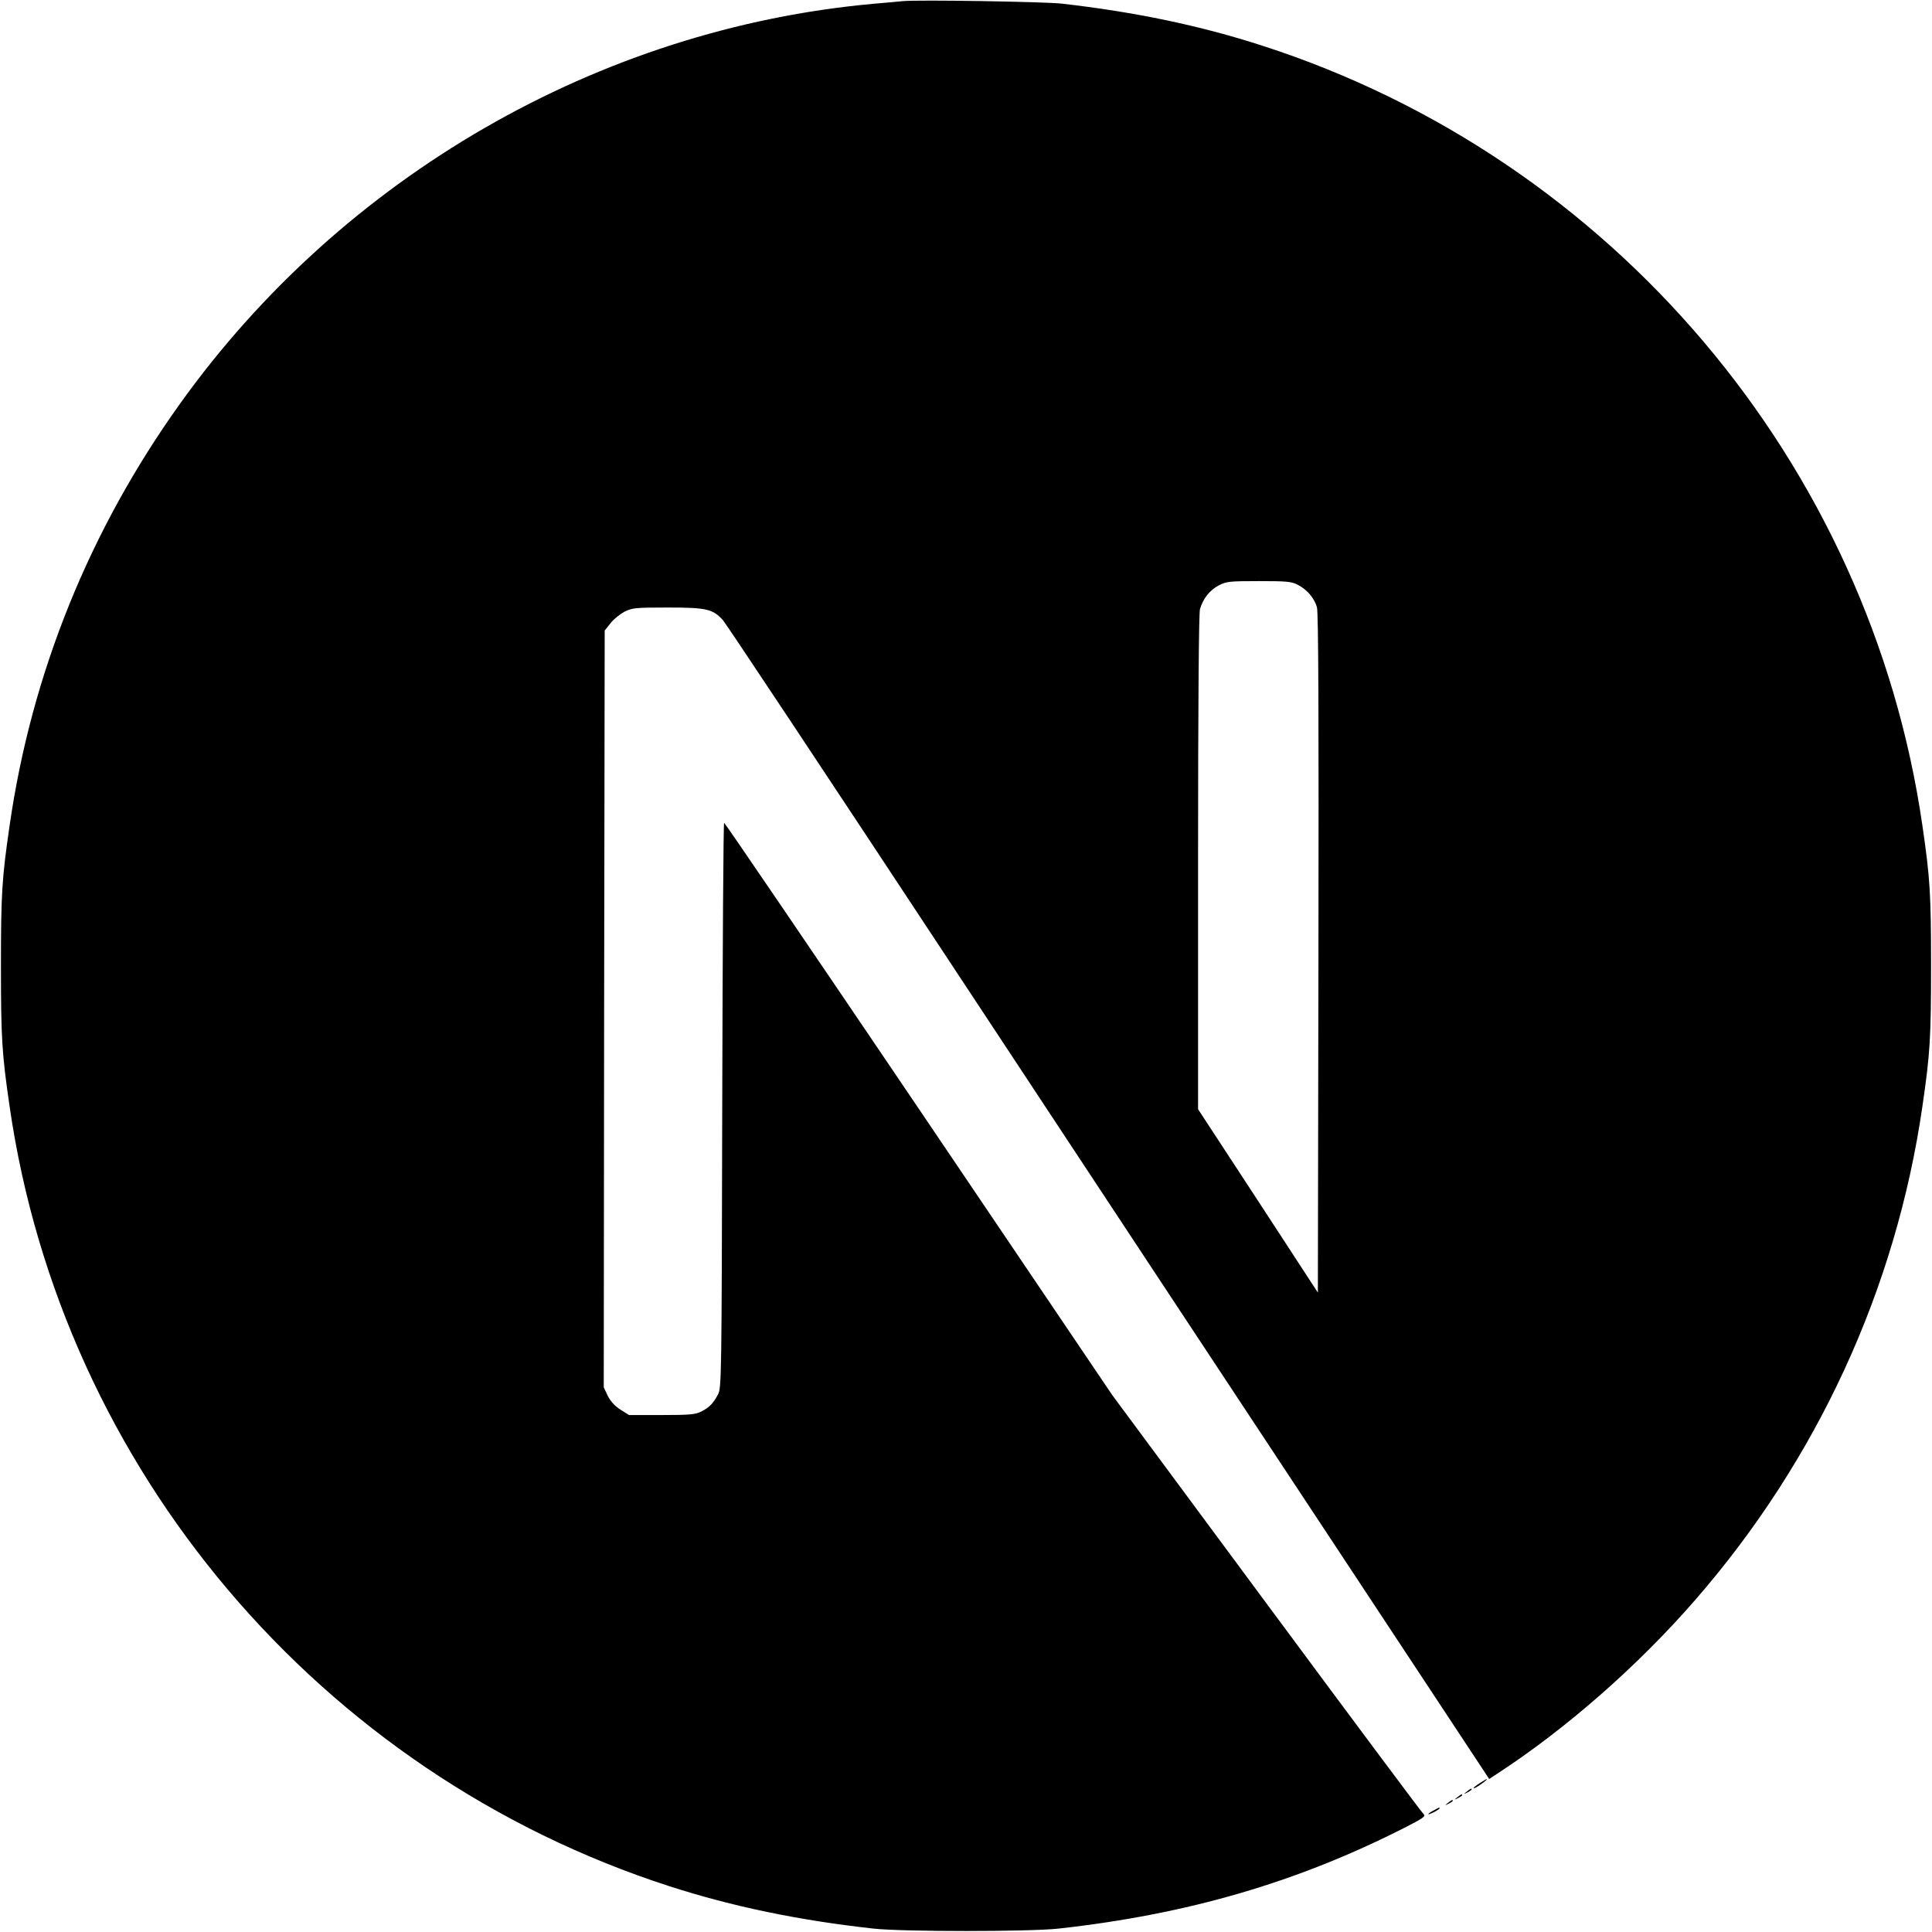
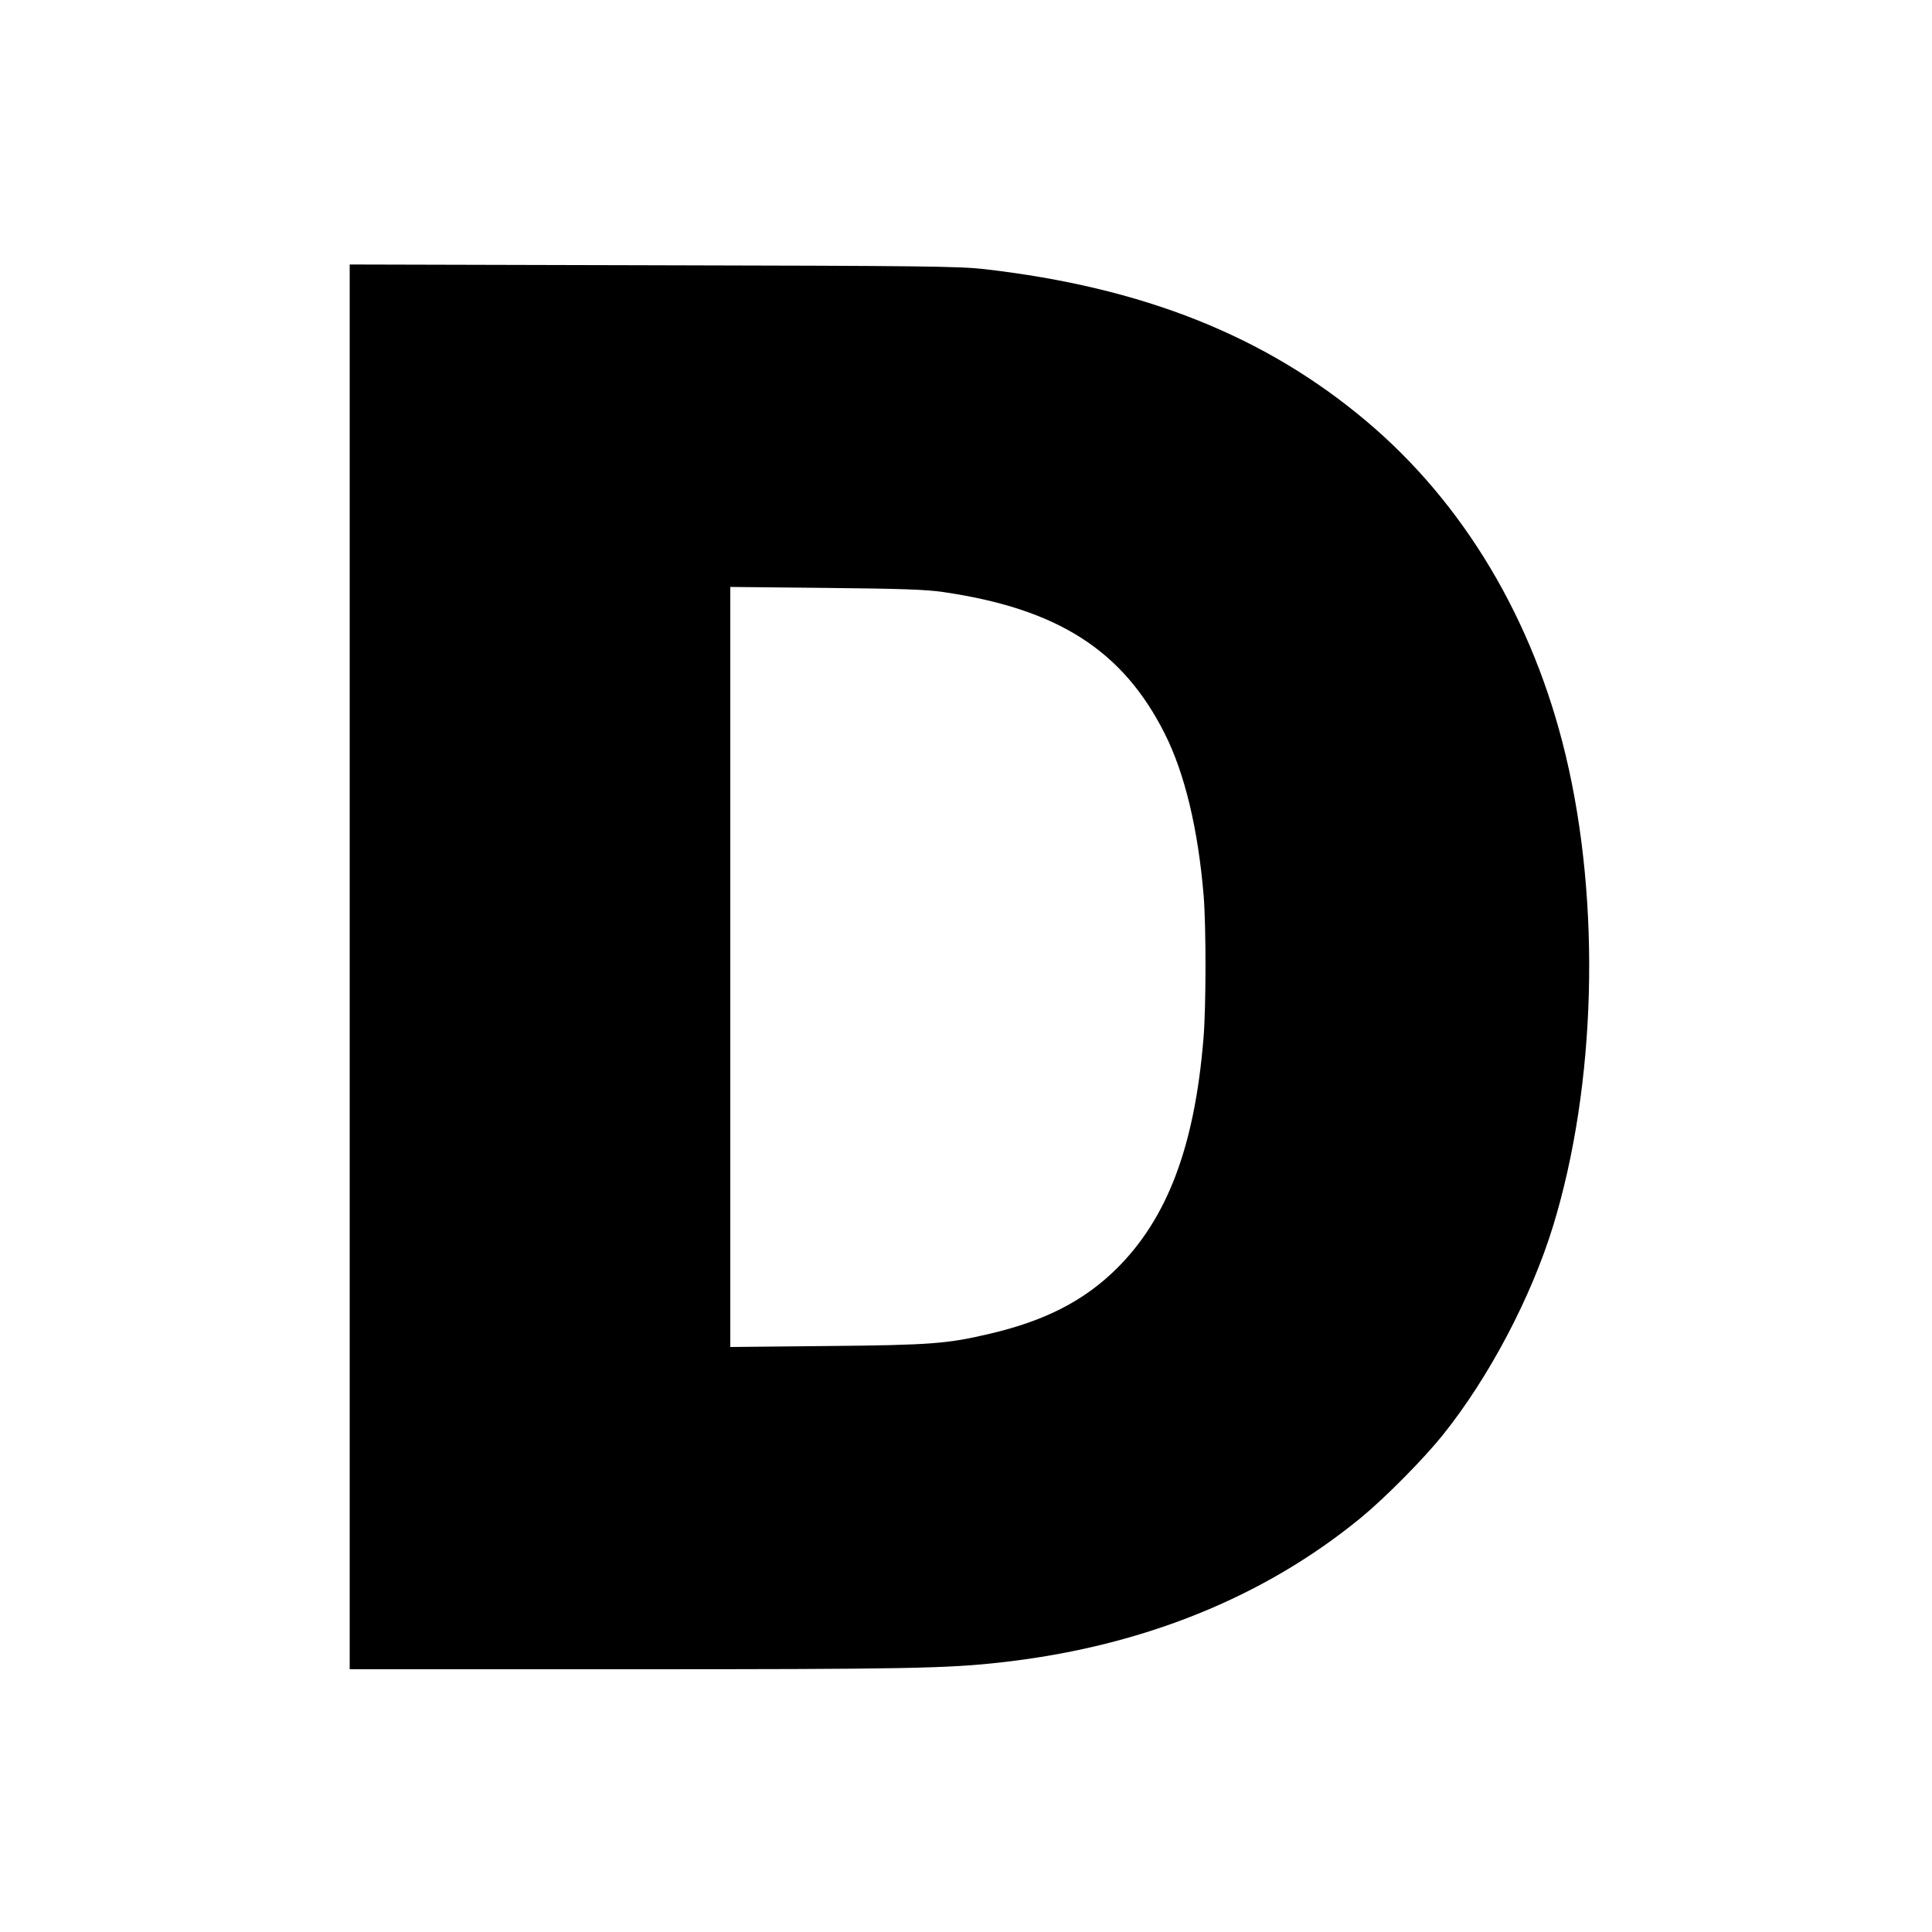
- <svg xmlns="http://www.w3.org/2000/svg" version="1.0" width="1024pt" height="1024pt" viewBox="0 0 1024 1024" preserveAspectRatio="xMidYMid meet">
-   <g transform="translate(0,1024) scale(0.1,-0.1)" fill="#000000" stroke="none">
-     <path d="M4785 10234 c-22 -2 -92 -9 -155 -14 -1453 -131 -2814 -915 -3676 -2120 -480 -670 -787 -1430 -903 -2235 -41 -281 -46 -364 -46 -745 0 -381 5 -464 46 -745 278 -1921 1645 -3535 3499 -4133 332 -107 682 -180 1080 -224 155 -17 825 -17 980 0 687 76 1269 246 1843 539 88 45 105 57 93 67 -8 6 -383 509 -833 1117 l-818 1105 -1025 1517 c-564 834 -1028 1516 -1032 1516 -4 1 -8 -673 -10 -1496 -3 -1441 -4 -1499 -22 -1533 -26 -49 -46 -69 -88 -91 -32 -16 -60 -19 -211 -19 l-173 0 -46 29 c-30 19 -52 44 -67 73 l-21 45 2 2005 3 2006 31 39 c16 21 50 48 74 61 41 20 57 22 230 22 204 0 238 -8 291 -66 15 -16 570 -852 1234 -1859 664 -1007 1572 -2382 2018 -3057 l810 -1227 41 27 c363 236 747 572 1051 922 647 743 1064 1649 1204 2615 41 281 46 364 46 745 0 381 -5 464 -46 745 -278 1921 -1645 3535 -3499 4133 -327 106 -675 179 -1065 223 -96 10 -757 21 -840 13z m2094 -3094 c48 -24 87 -70 101 -118 8 -26 10 -582 8 -1835 l-3 -1798 -317 486 -318 486 0 1307 c0 845 4 1320 10 1343 16 56 51 100 99 126 41 21 56 23 213 23 148 0 174 -2 207 -20z" />
-     <path d="M7843 789 c-35 -22 -46 -37 -15 -20 22 13 58 40 52 41 -3 0 -20 -10 -37 -21z" />
-     <path d="M7774 744 c-18 -14 -18 -15 4 -4 12 6 22 13 22 15 0 8 -5 6 -26 -11z" />
-     <path d="M7724 714 c-18 -14 -18 -15 4 -4 12 6 22 13 22 15 0 8 -5 6 -26 -11z" />
-     <path d="M7674 684 c-18 -14 -18 -15 4 -4 12 6 22 13 22 15 0 8 -5 6 -26 -11z" />
-     <path d="M7598 644 c-38 -20 -36 -28 2 -9 17 9 30 18 30 20 0 7 -1 6 -32 -11z" />
-   </g>
+ <svg xmlns="http://www.w3.org/2000/svg" version="1" width="1333.333" height="1333.333" viewBox="0 0 1000 1000">
+   <path d="M181 500.5V864h144.3c143 0 165.3-.4 193.2-3.6 72.4-8.1 135.6-33.5 186-74.9 12.5-10.3 32.1-30.1 42.1-42.5 24.1-30 45.9-71.4 57.3-108.5 22.3-72.9 24.8-167.1 6.5-243.5-16.8-70.4-52.9-130.8-103.4-173.2-52.3-44-115.5-69.1-197.5-78.5-13.4-1.5-31.9-1.7-171.7-2l-156.8-.4v363.6zm306.9-194.1c59.5 8.6 93.3 30.2 115 73.4 10.3 20.5 17.2 49.1 20.1 83.7 1.3 15.8 1.3 58-.1 74.2-4.6 55.8-18.7 93.1-45.2 119.2-16.7 16.4-36.7 26.7-65.2 33.4-22 5.2-30.3 5.9-84.2 6.4l-50.3.5V303.8l49.3.5c38.5.4 51.7.8 60.6 2.1z" />
</svg>
